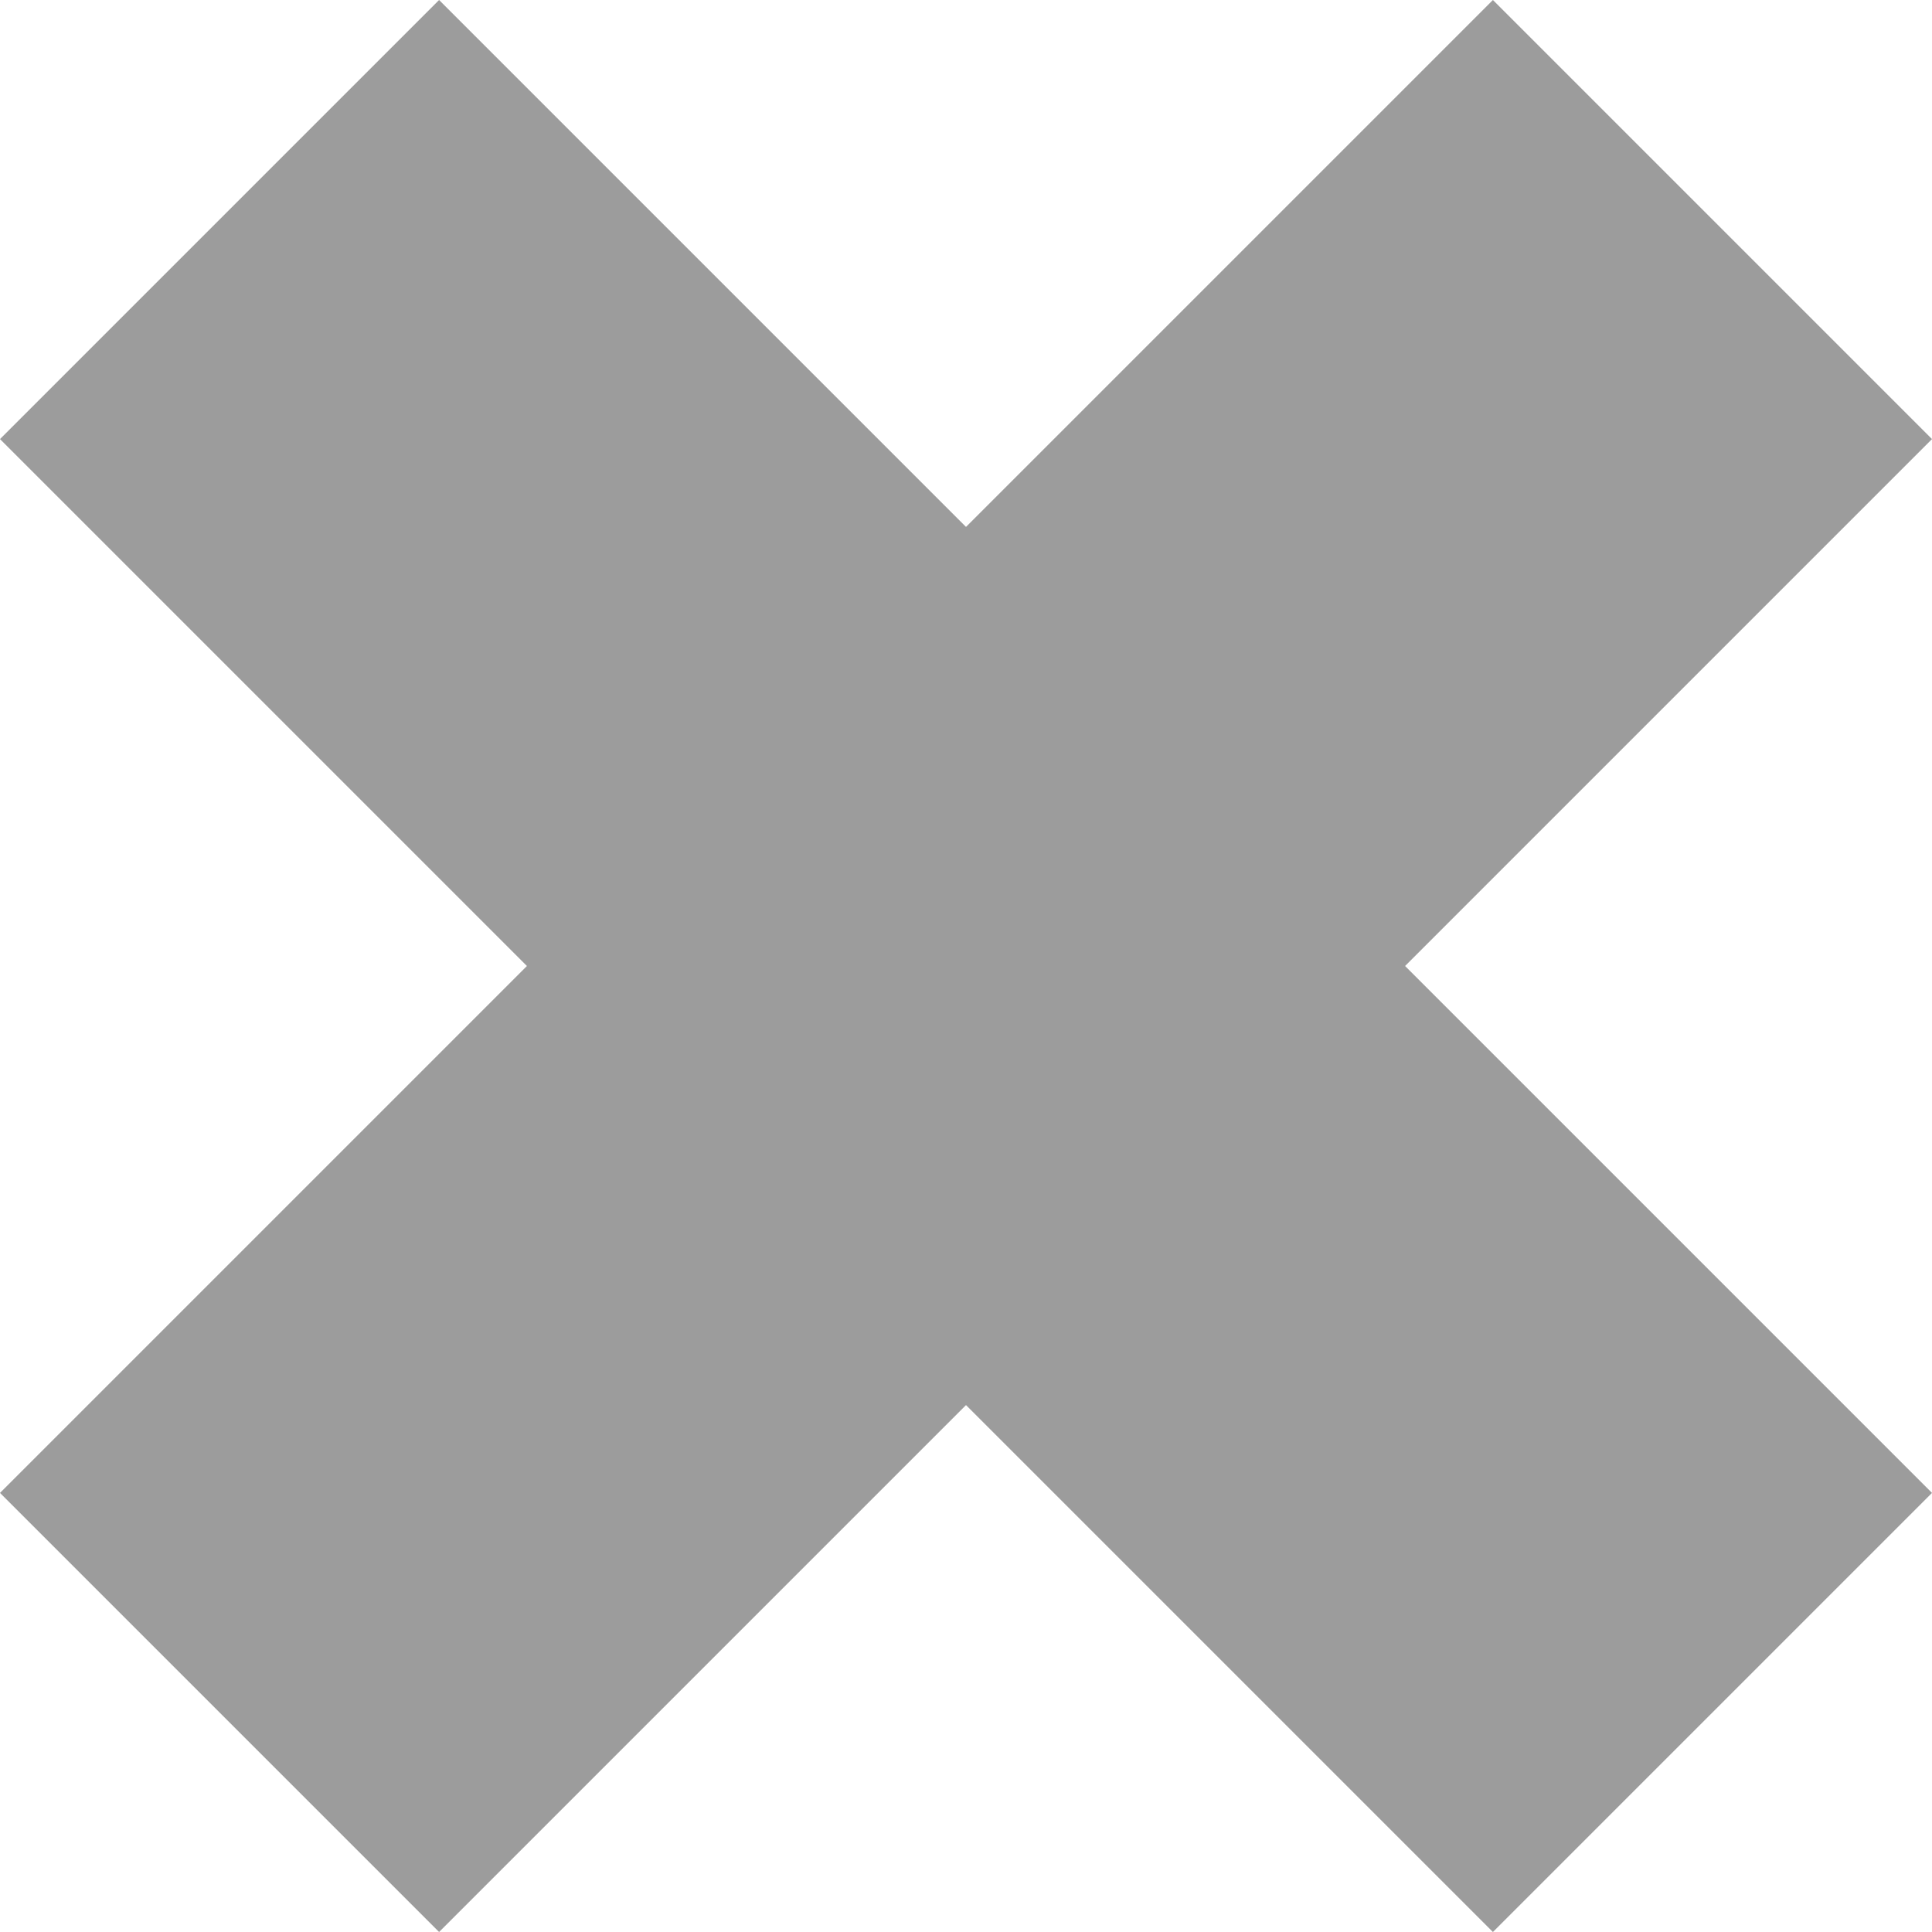
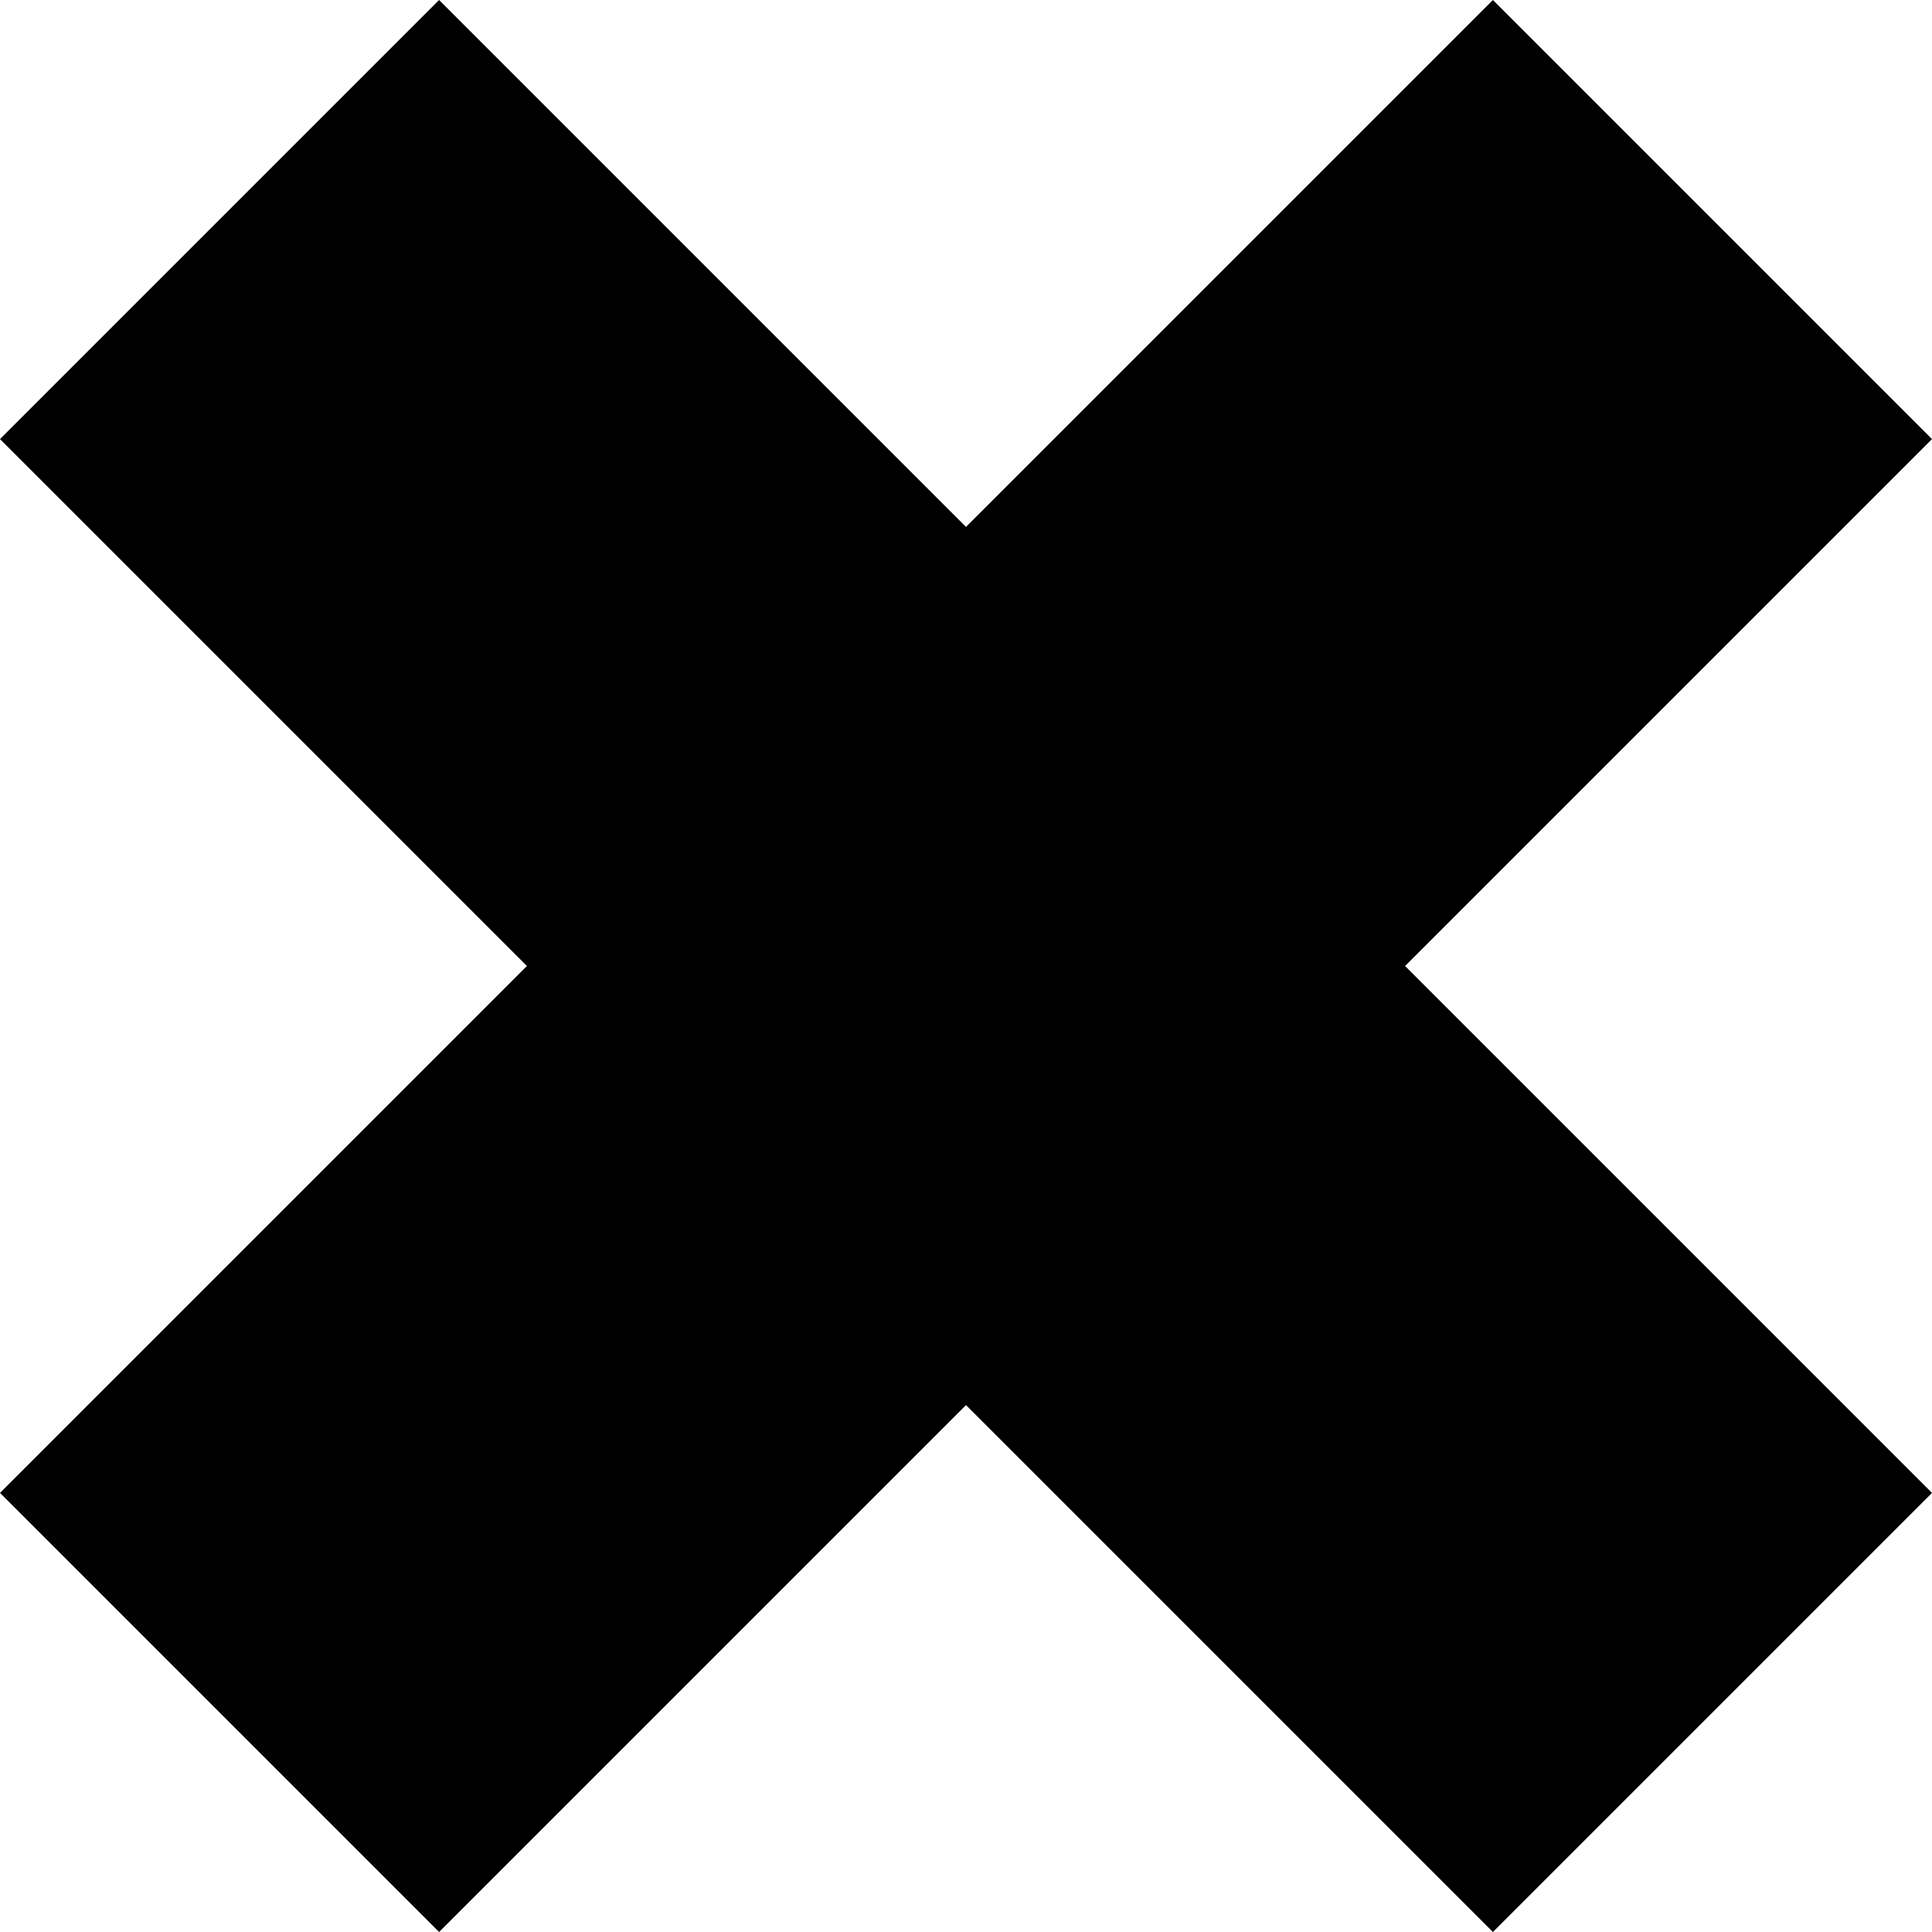
<svg xmlns="http://www.w3.org/2000/svg" width="22px" height="22px" viewBox="0 0 22 22" version="1.1">
-   <g id="Page-1" stroke="none" stroke-width="1" fill="none" fill-rule="evenodd" opacity="0.39">
+   <g id="Page-1" stroke="none" stroke-width="1" fill="none" fill-rule="evenodd">
    <polygon id="Path" fill="#000000" points="16 11 22 17 17 22 11 16 5 22 0 17 6 11 0 5 5 0 11 6 17 -7.10542736e-15 22 5" />
  </g>
</svg>
